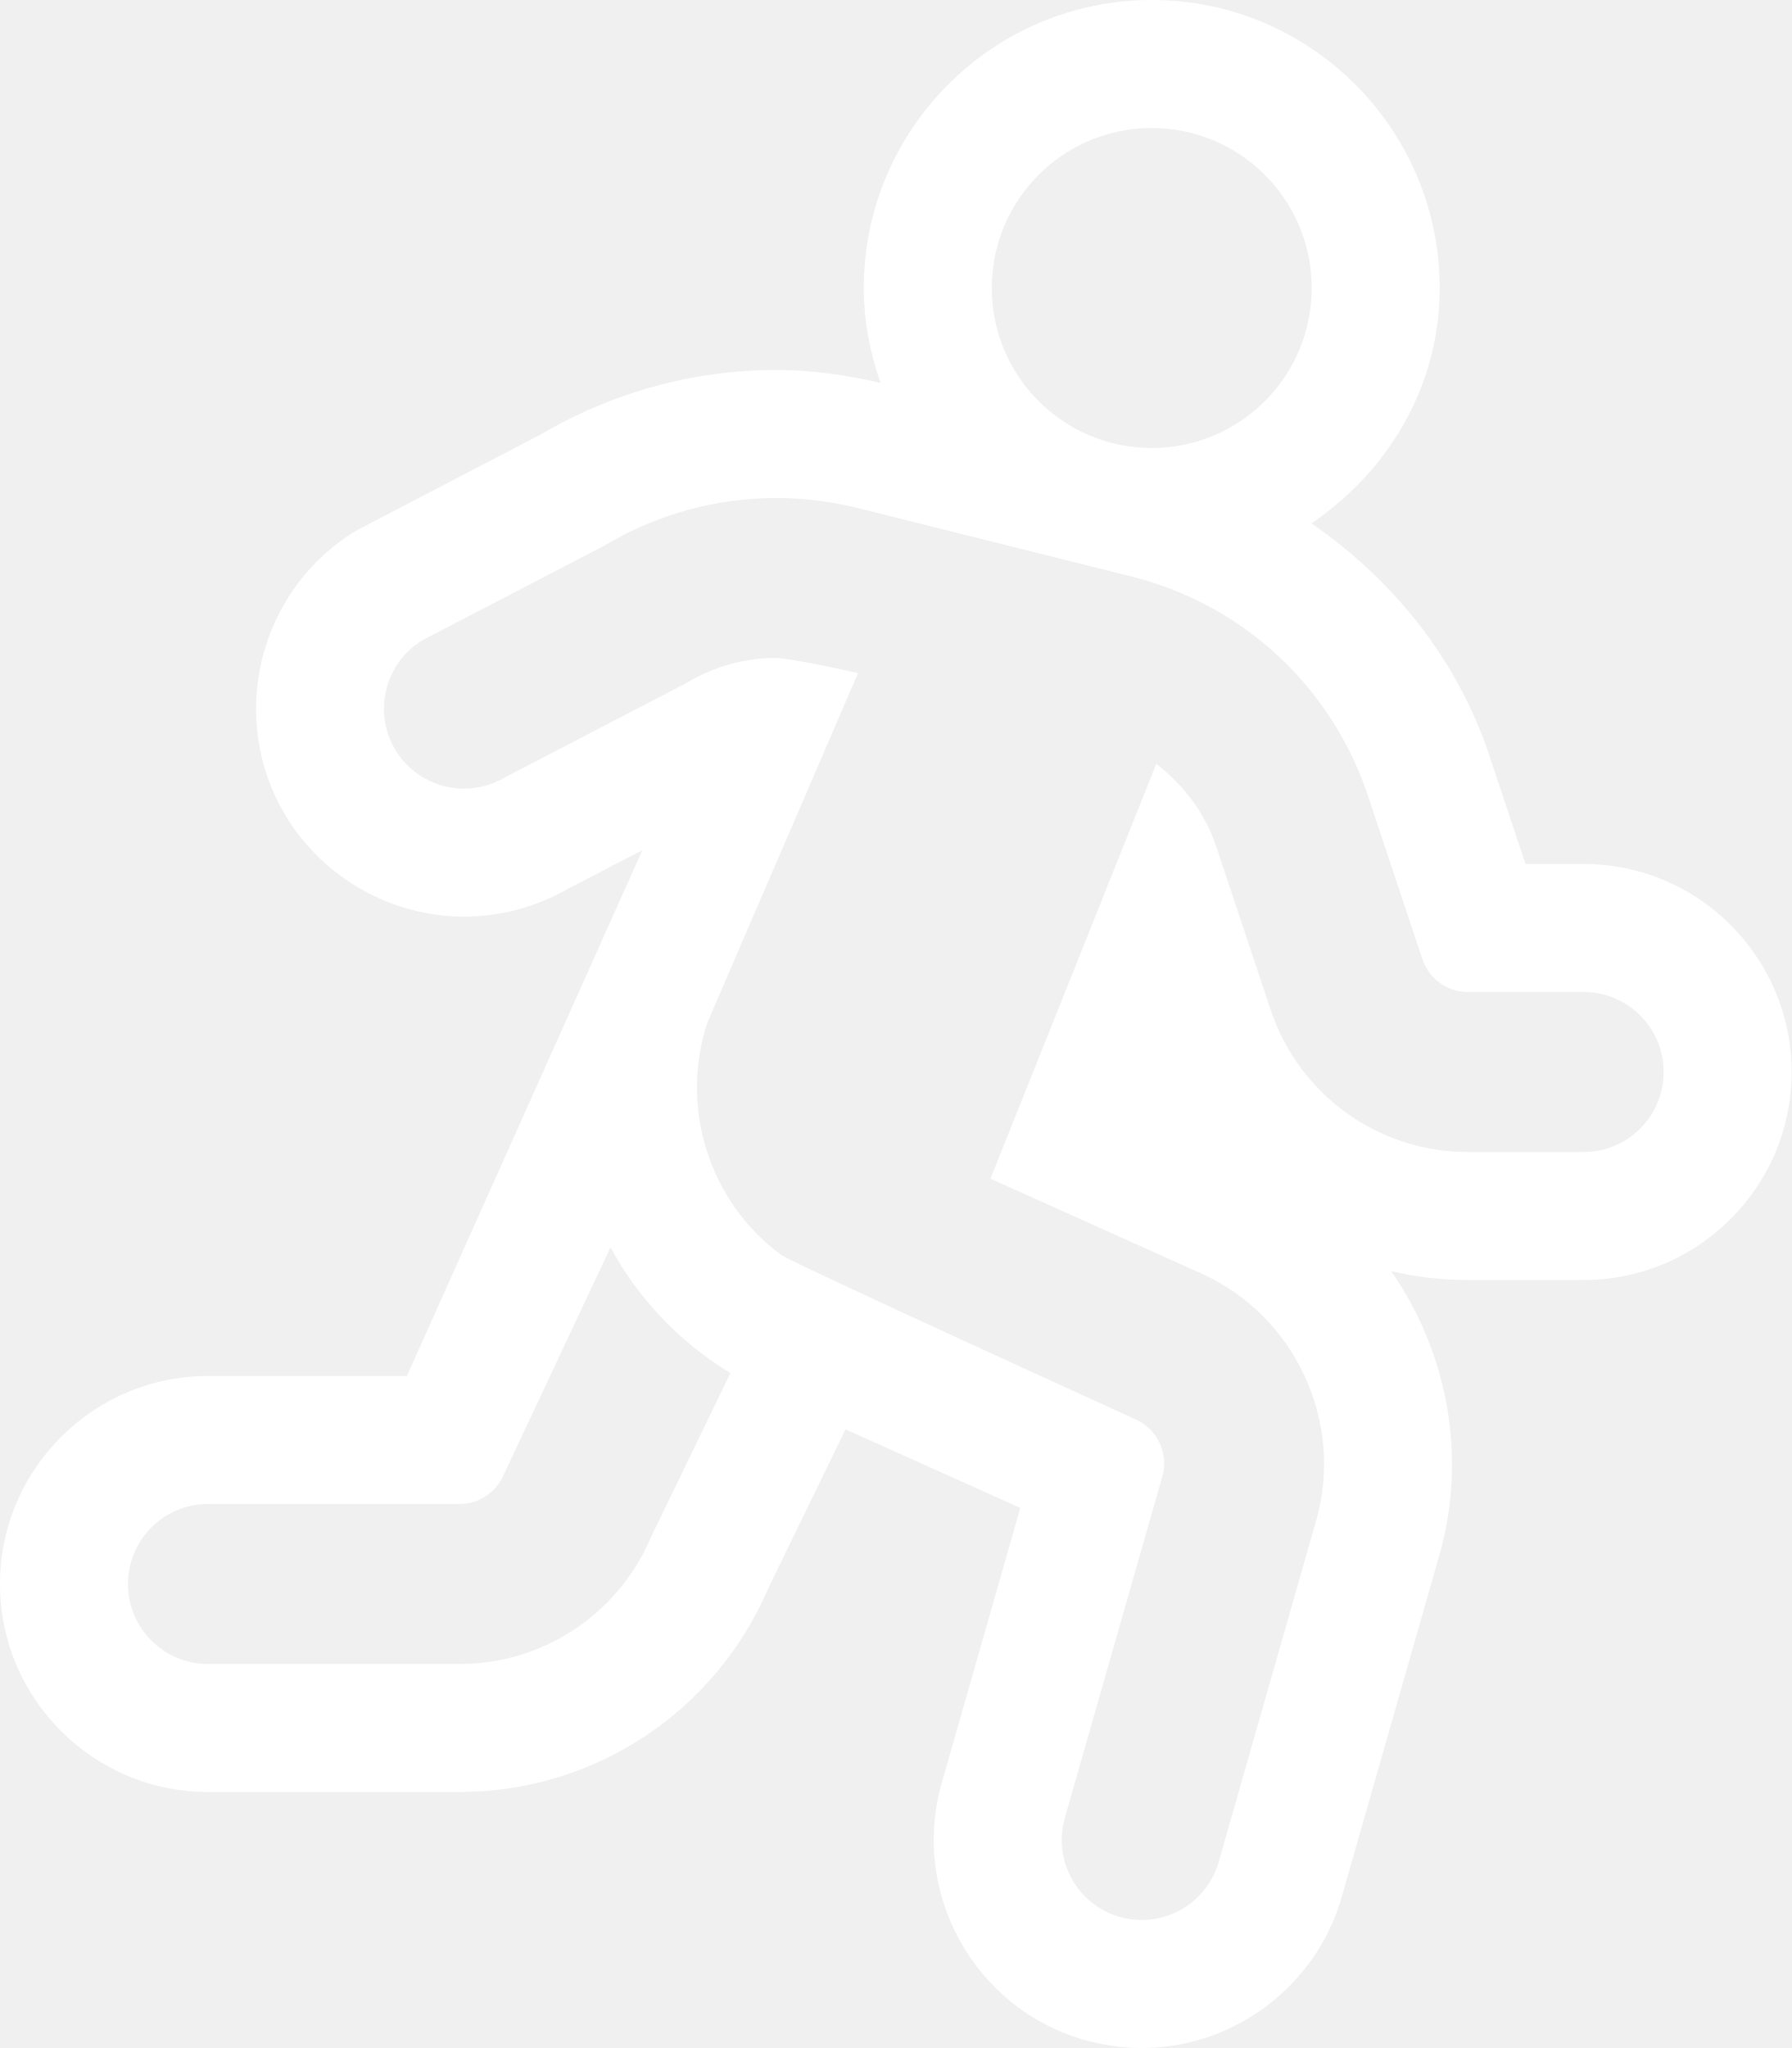
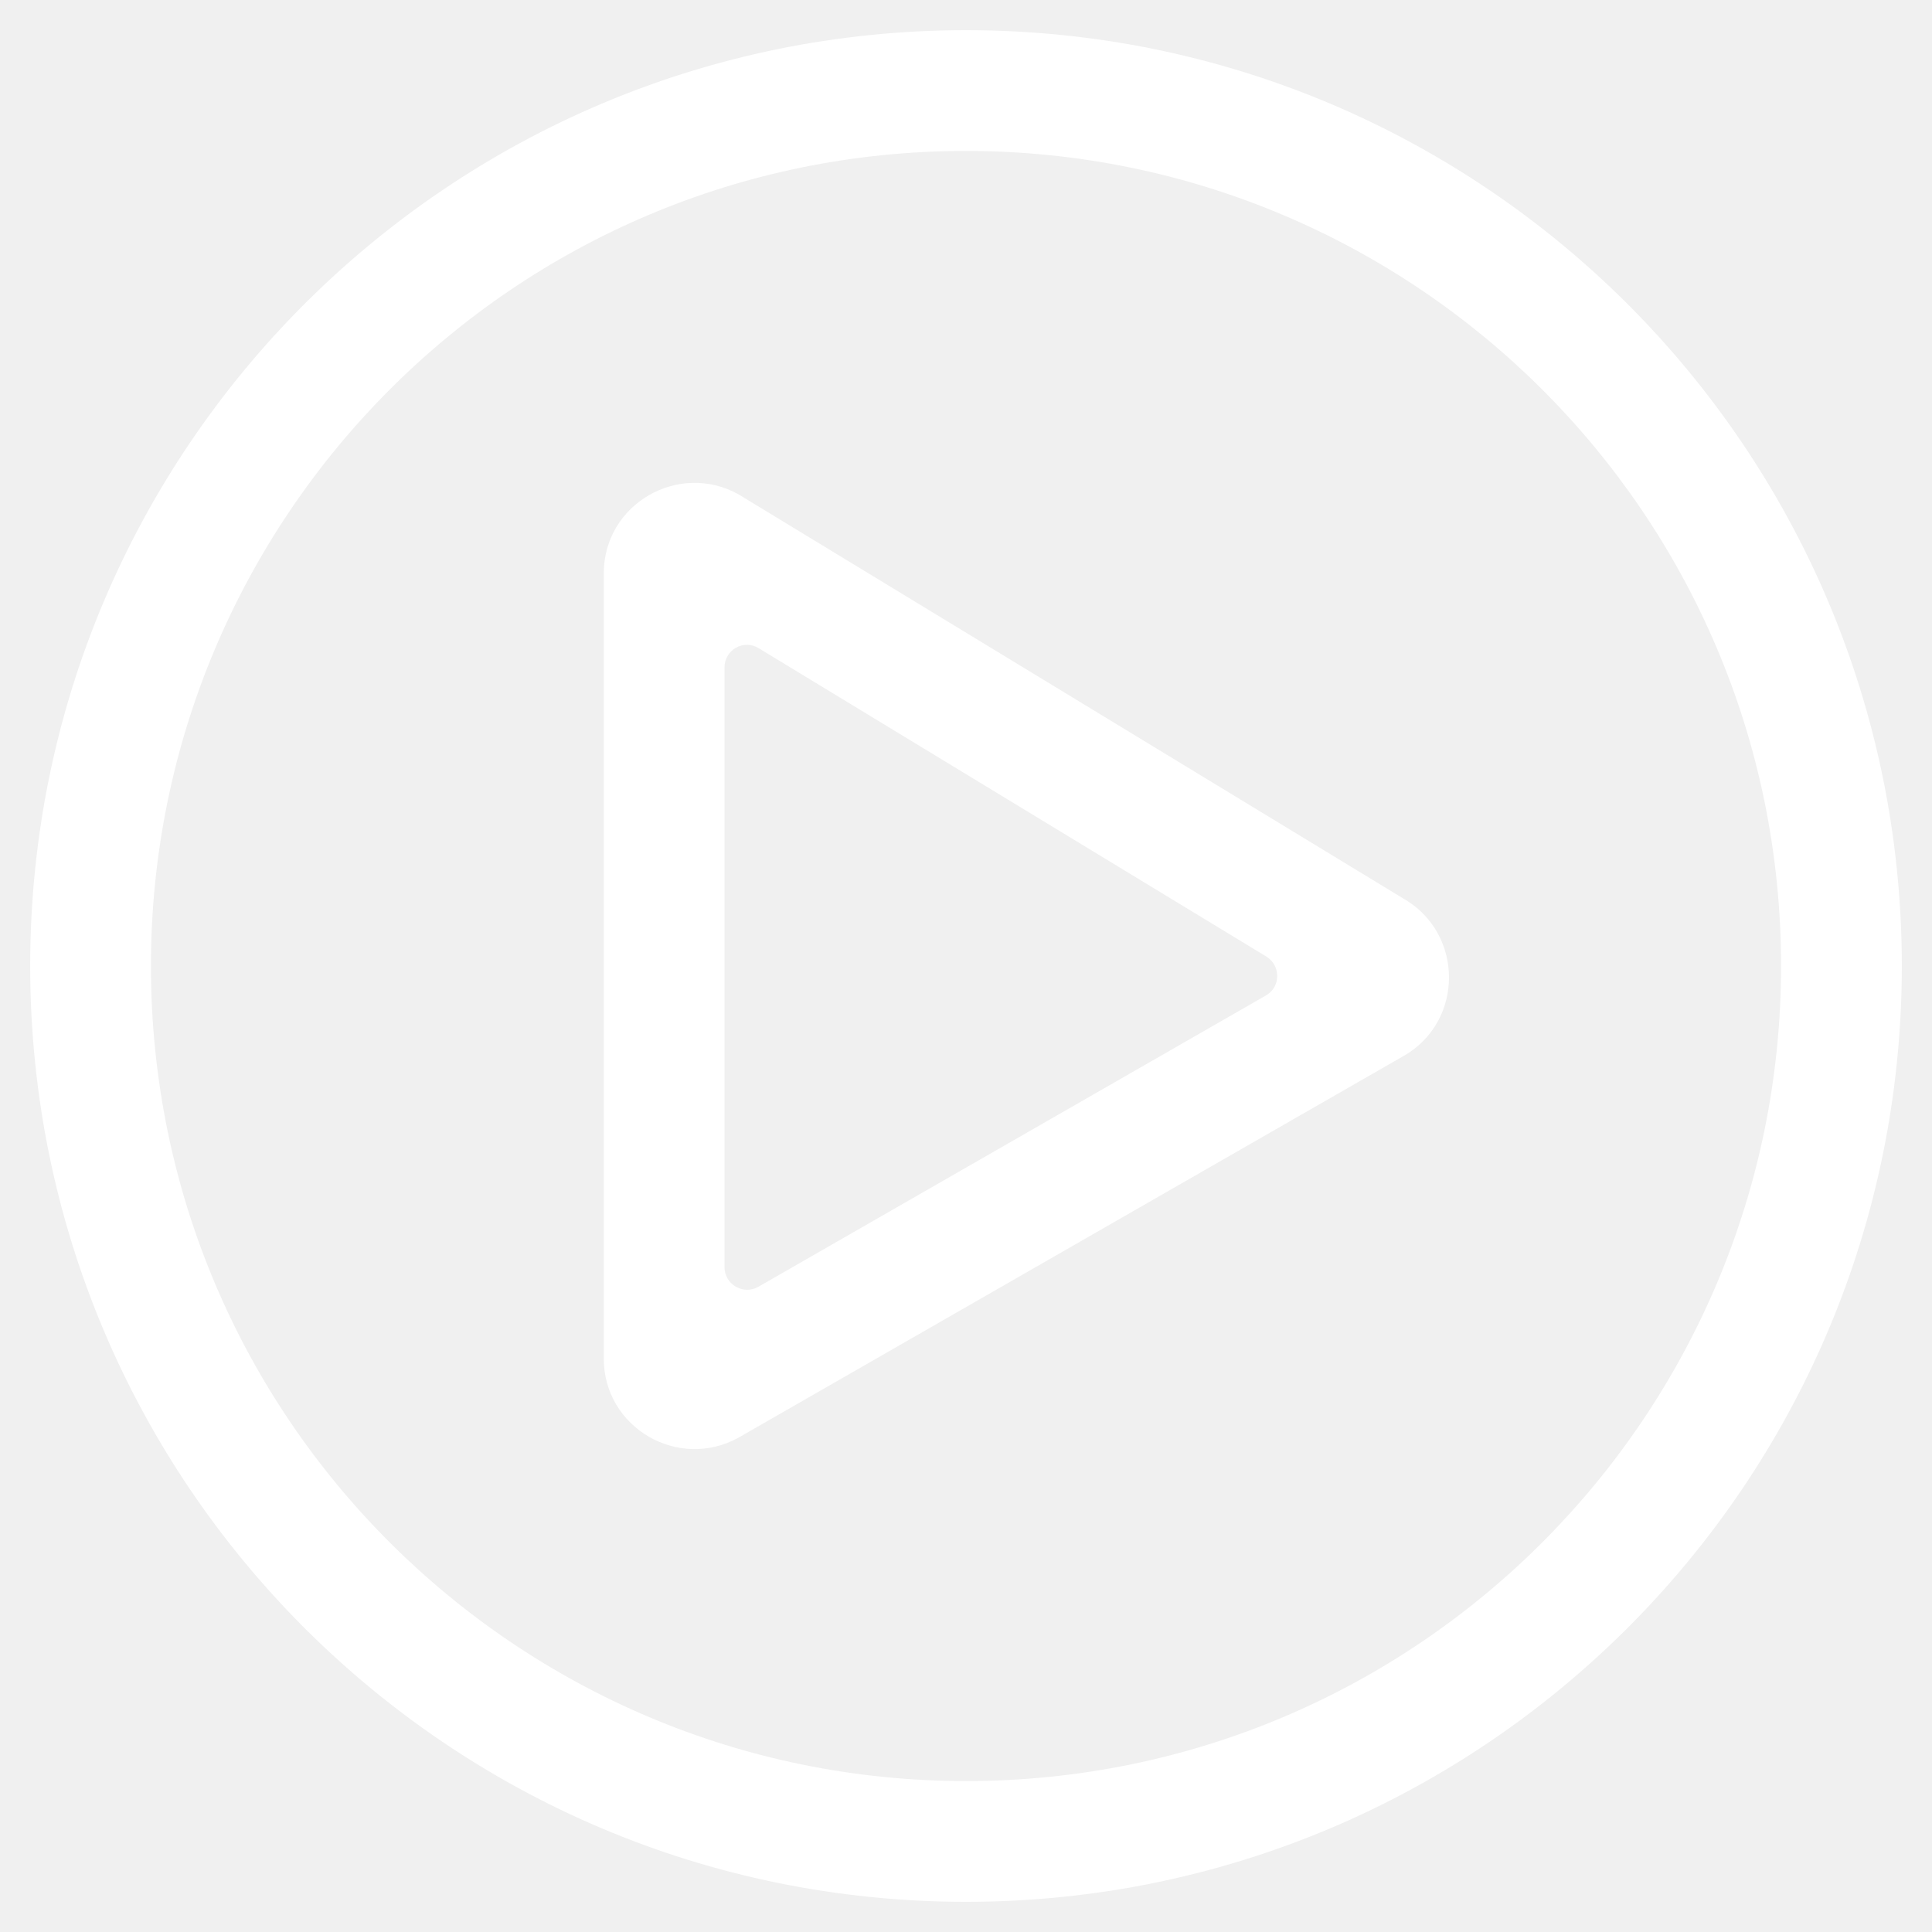
- <svg xmlns="http://www.w3.org/2000/svg" aria-hidden="true" focusable="false" data-prefix="fal" data-icon="running" role="img" viewBox="0 0 448 512" class="svg-inline--fa fa-running fa-w-14 fa-3x">
-   <path fill="#ffffff" d="M396 216h-14.53l-9.04-27.12c-8.11-24.31-24.18-44-44.5-58.04C347 117.91 360 96.73 360 72c0-39.7-32.3-72-72-72s-72 32.3-72 72c0 8.34 1.56 16.28 4.2 23.72-8.62-1.98-17.37-3.22-26.13-3.22-20.55 0-40.8 5.53-58.64 16l-46.19 24.07C64.7 147.31 56.7 179.3 71.4 203.88c9.39 15.62 26.48 25.27 44.63 25.27 8.98 0 17.82-2.33 25.65-6.76l18.95-9.85L101.75 344H52c-28.67 0-52 23.33-52 52s23.33 52 52 52h62.91c33.65 0 63.95-19.99 77.2-50.92l19.32-39.74 43.7 19.63-19.64 68.74c-7.87 27.58 8.15 56.42 35.71 64.29 4.8 1.34 9.55 2 14.31 2 23.07 0 43.62-15.5 49.98-37.69l24.4-85.4c7.11-24.86 2.02-50.92-12.01-71.12 6.2 1.45 12.63 2.21 19.2 2.21H396c28.67 0 52-23.33 52-52s-23.33-52-52-52zM288 32c22.09 0 40 17.91 40 40s-17.91 40-40 40-40-17.91-40-40 17.91-40 40-40zM162.69 384.48A51.915 51.915 0 0 1 114.91 416H52c-11.05 0-20-8.95-20-20s8.95-20 20-20h62.91c4.8 0 9.12-2.86 11.03-7.28l26.72-56.88c6.9 12.72 17.07 23.57 29.98 31.43l-19.95 41.21zM396 288h-28.94a51.94 51.94 0 0 1-49.33-35.55l-13.59-40.8c-2.83-8.46-8.21-15.43-15-20.67l-41.47 103.69 52.78 23.72c23.41 10.55 35.72 37.09 28.67 61.73l-24.39 85.38c-2.52 8.78-10.52 14.5-19.22 14.5-1.83 0-3.67-.25-5.52-.77-10.61-3.03-16.77-14.11-13.73-24.73l24.39-85.38c1.64-5.69-1.22-11.81-6.62-14.25 0 0-85.82-39.04-88.71-41.16-17.8-13.09-25.42-36.48-18.51-57.88l37.75-87.57s-16.9-3.77-20.5-3.77c-7.88 0-15.59 2.14-22.5 6.31l-45.25 23.52a20.137 20.137 0 0 1-10.29 2.84c-6.8 0-13.41-3.46-17.16-9.7-5.67-9.48-2.61-21.77 6.86-27.45l45.26-23.52c13.24-7.93 28.06-11.99 43.1-11.99 6.83 0 13.72.84 20.51 2.53l68.19 17.05c28 6.98 50.17 27.52 59.31 54.92l13.59 40.8c1.64 4.91 6.22 8.2 11.39 8.2H396c11.05 0 20 8.95 20 20s-8.95 20-20 20z" class="" />
+ <svg xmlns="http://www.w3.org/2000/svg" aria-hidden="true" focusable="false" data-prefix="fal" data-icon="play-circle" role="img" viewBox="0 0 512 512" class="svg-inline--fa fa-play-circle fa-w-16 fa-3x">
+   <path fill="#fff" d="M256 504c137 0 248-111 248-248S393 8 256 8 8 119 8 256s111 248 248 248zM40 256c0-118.7 96.1-216 216-216 118.7 0 216 96.1 216 216 0 118.7-96.1 216-216 216-118.7 0-216-96.1-216-216zm331.7-18l-176-107c-15.8-8.8-35.7 2.5-35.7 21v208c0 18.4 19.8 29.8 35.7 21l176-101c16.4-9.1 16.4-32.8 0-42zM192 335.8V176.9c0-4.7 5.1-7.6 9.1-5.1l134.5 81.7c3.9 2.4 3.8 8.1-.1 10.3L201 341c-4 2.3-9-.6-9-5.2z" class="" />
</svg>
